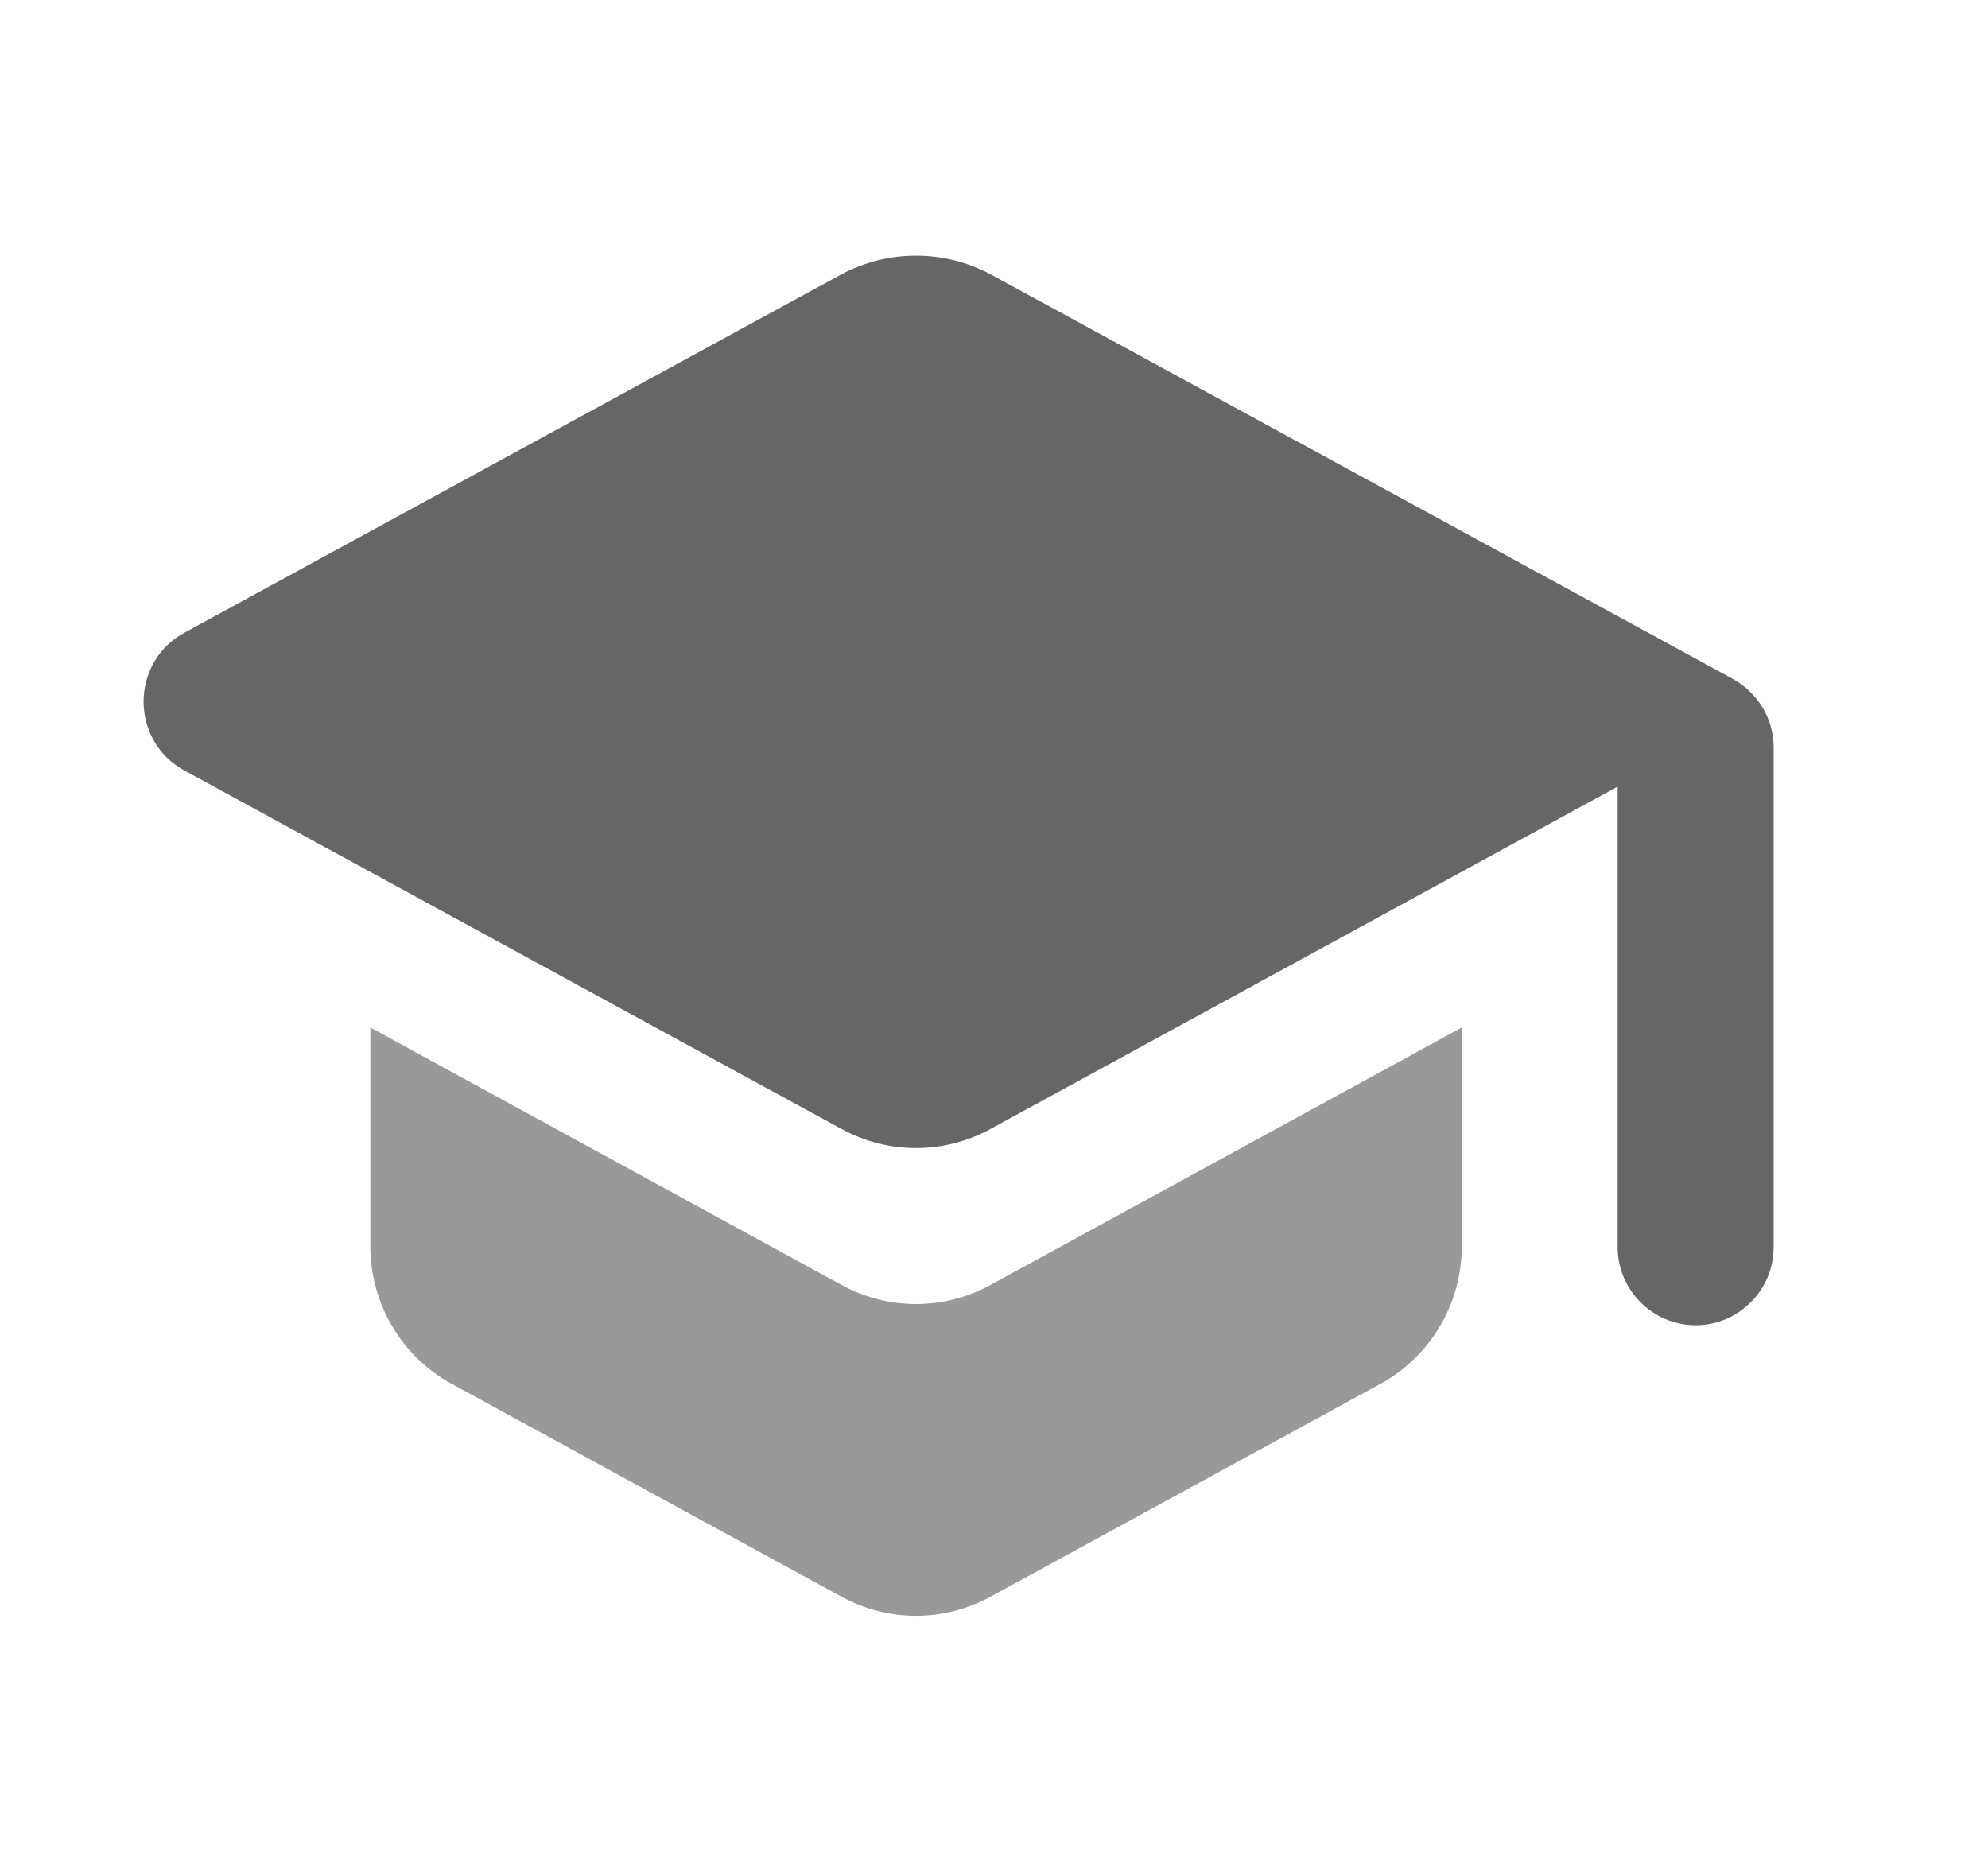
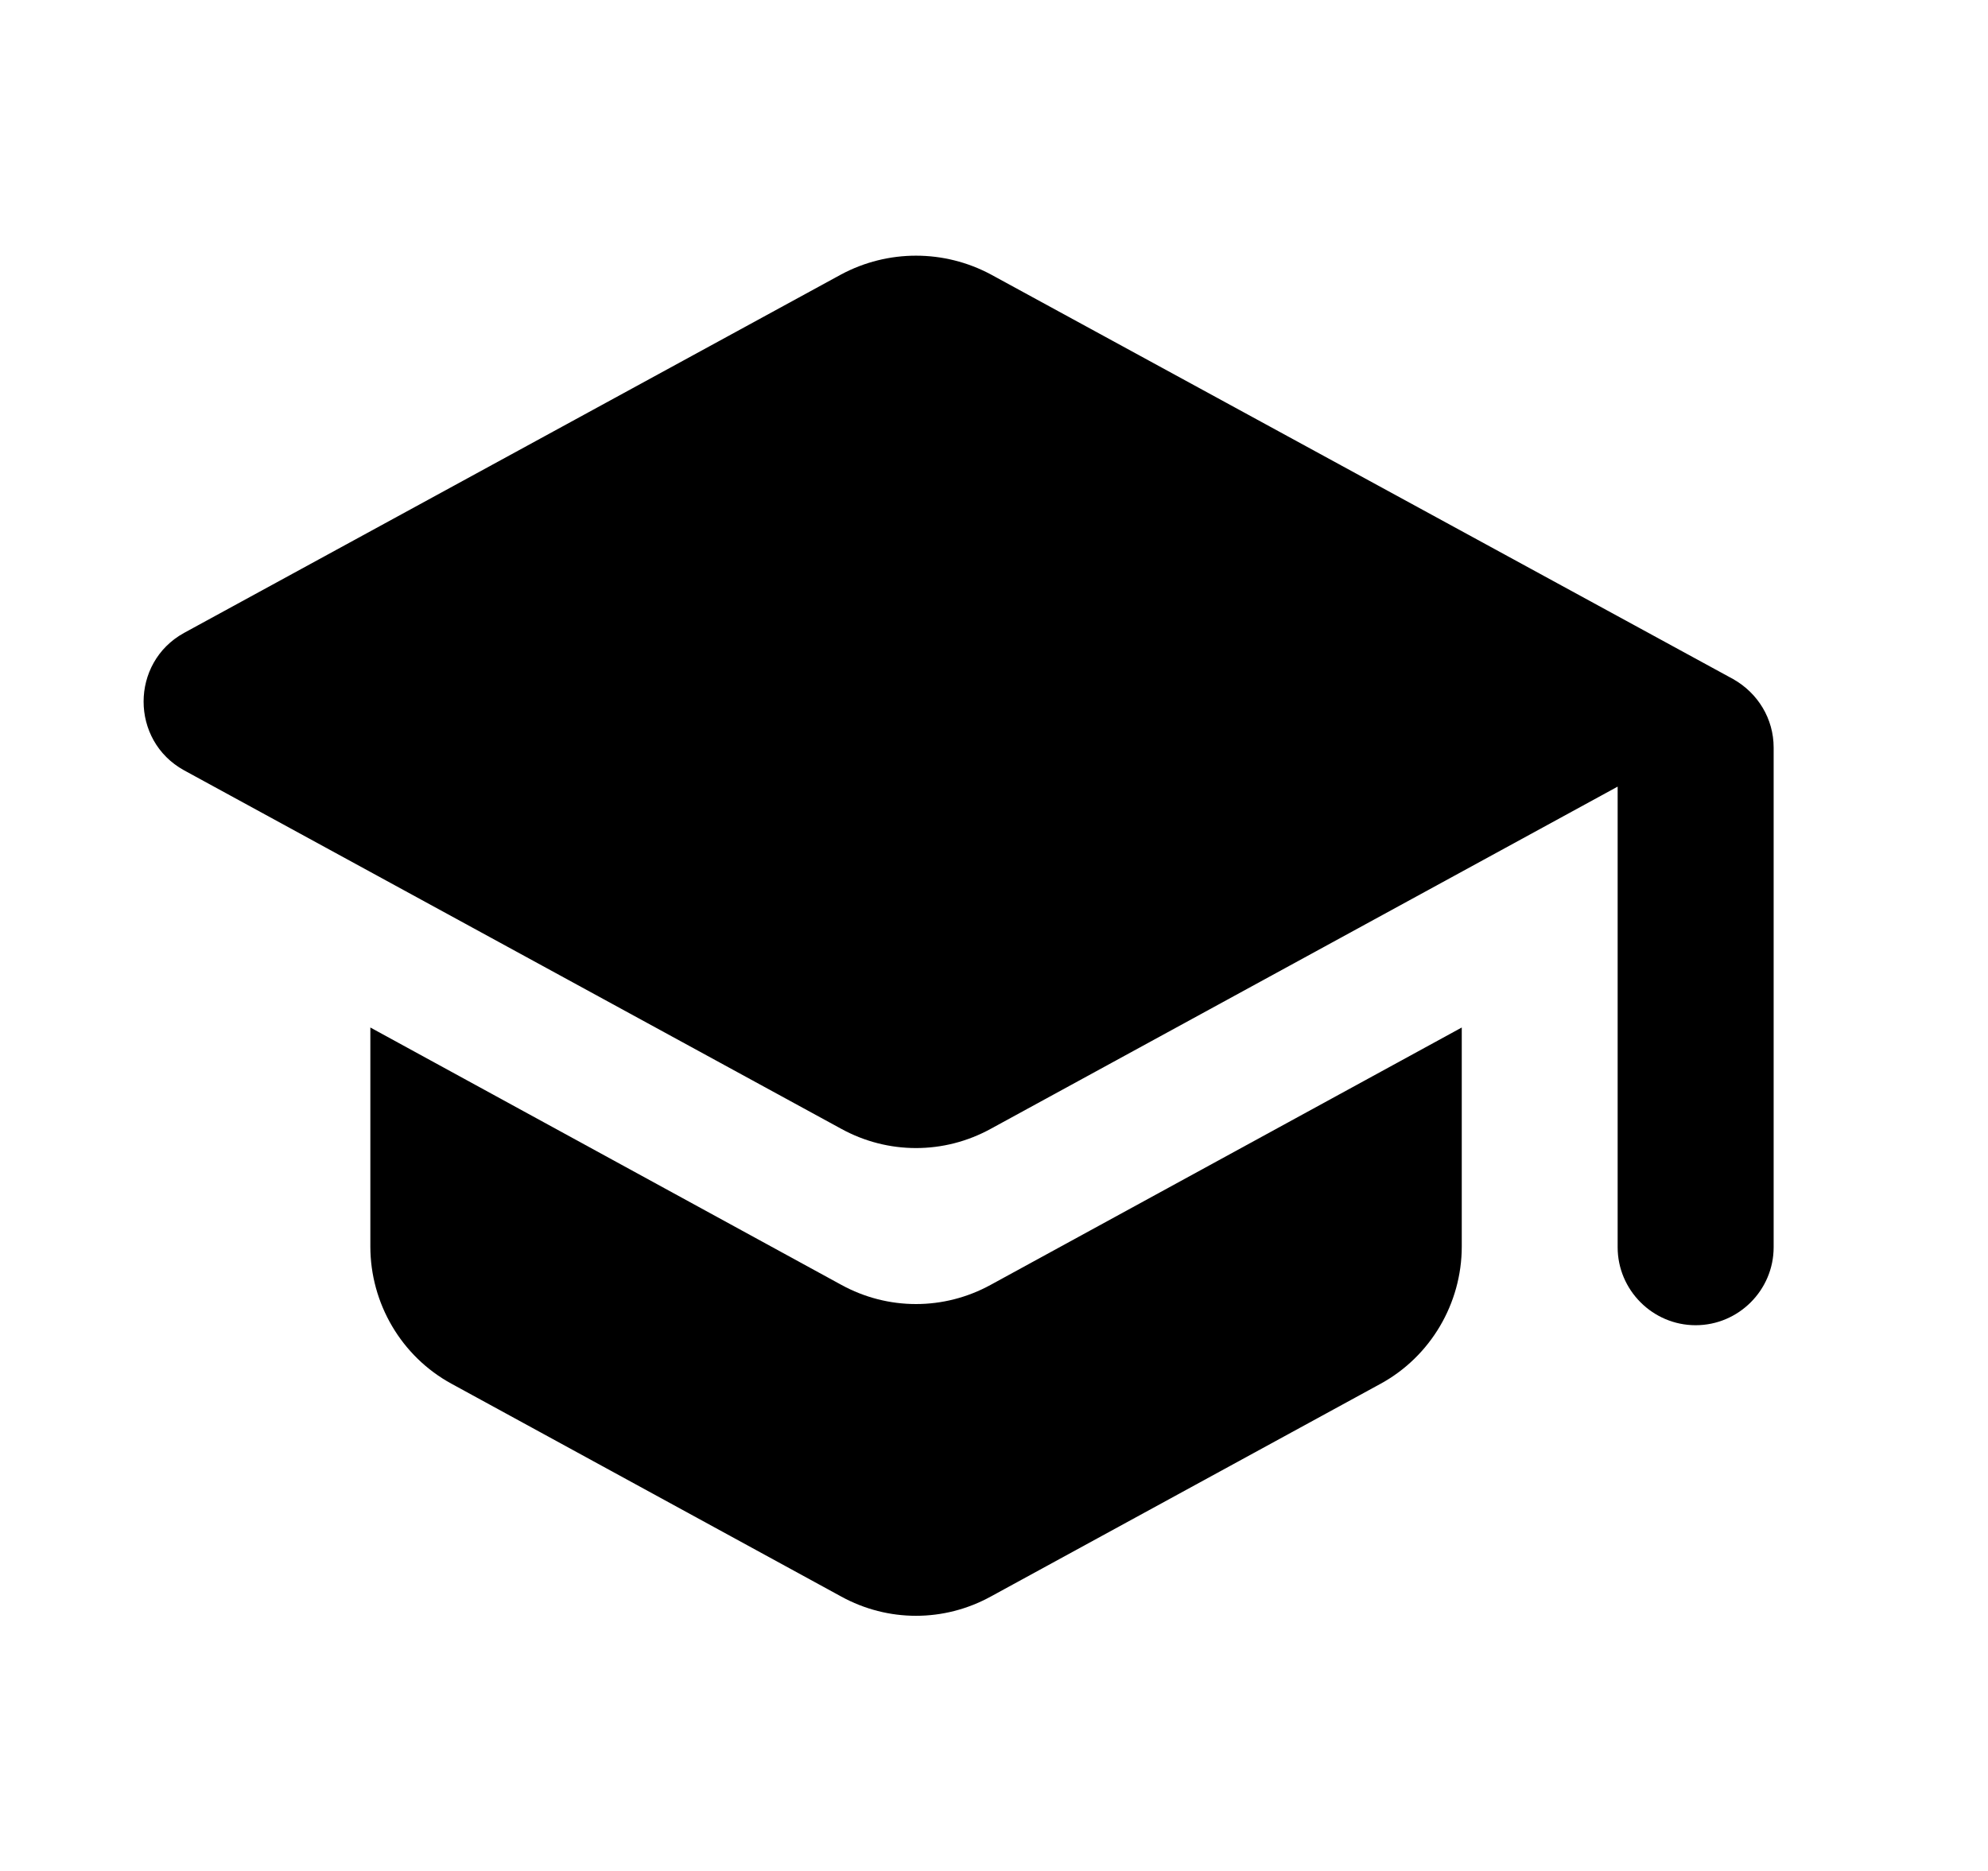
- <svg xmlns="http://www.w3.org/2000/svg" width="17" height="16" viewBox="0 0 17 16" fill="none">
-   <path fill-rule="evenodd" clip-rule="evenodd" d="M3.167 8.787V10.66C3.167 11.147 3.433 11.6 3.86 11.833L7.193 13.653C7.593 13.873 8.073 13.873 8.473 13.653L11.807 11.833C12.233 11.6 12.5 11.147 12.5 10.66V8.787L8.473 10.987C8.073 11.207 7.593 11.207 7.193 10.987L3.167 8.787Z" fill="black" fill-opacity="0.4" />
-   <path fill-rule="evenodd" clip-rule="evenodd" d="M7.193 2.347L1.573 5.413C1.113 5.667 1.113 6.333 1.573 6.587L7.193 9.653C7.593 9.873 8.073 9.873 8.473 9.653L13.833 6.727V10.666C13.833 11.033 14.133 11.333 14.5 11.333C14.867 11.333 15.167 11.033 15.167 10.666V6.393C15.167 6.147 15.033 5.927 14.82 5.807L8.473 2.347C8.073 2.133 7.593 2.133 7.193 2.347Z" fill="black" fill-opacity="0.6" />
+ <svg xmlns="http://www.w3.org/2000/svg" width="17" height="16" viewBox="0 0 17 16" fill="currentColor">
+   <path fill-rule="evenodd" clip-rule="evenodd" d="M3.167 8.787V10.66C3.167 11.147 3.433 11.6 3.86 11.833L7.193 13.653C7.593 13.873 8.073 13.873 8.473 13.653L11.807 11.833C12.233 11.6 12.5 11.147 12.5 10.66V8.787L8.473 10.987C8.073 11.207 7.593 11.207 7.193 10.987L3.167 8.787Z" fill="currentColor" />
+   <path fill-rule="evenodd" clip-rule="evenodd" d="M7.193 2.347L1.573 5.413C1.113 5.667 1.113 6.333 1.573 6.587L7.193 9.653C7.593 9.873 8.073 9.873 8.473 9.653L13.833 6.727V10.666C13.833 11.033 14.133 11.333 14.5 11.333C14.867 11.333 15.167 11.033 15.167 10.666V6.393C15.167 6.147 15.033 5.927 14.82 5.807L8.473 2.347C8.073 2.133 7.593 2.133 7.193 2.347Z" fill="currentColor" />
</svg>
